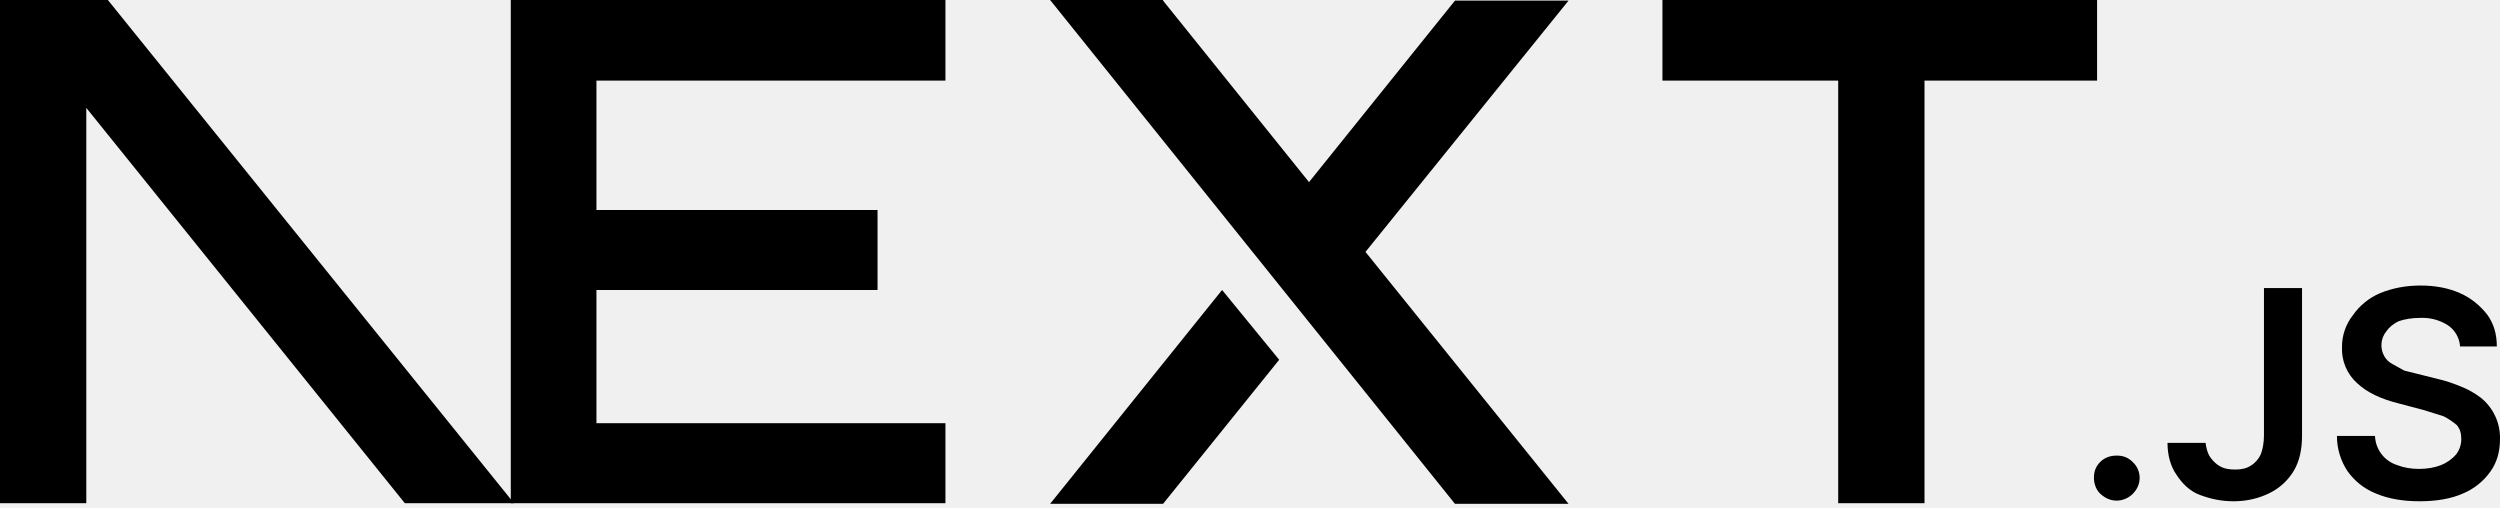
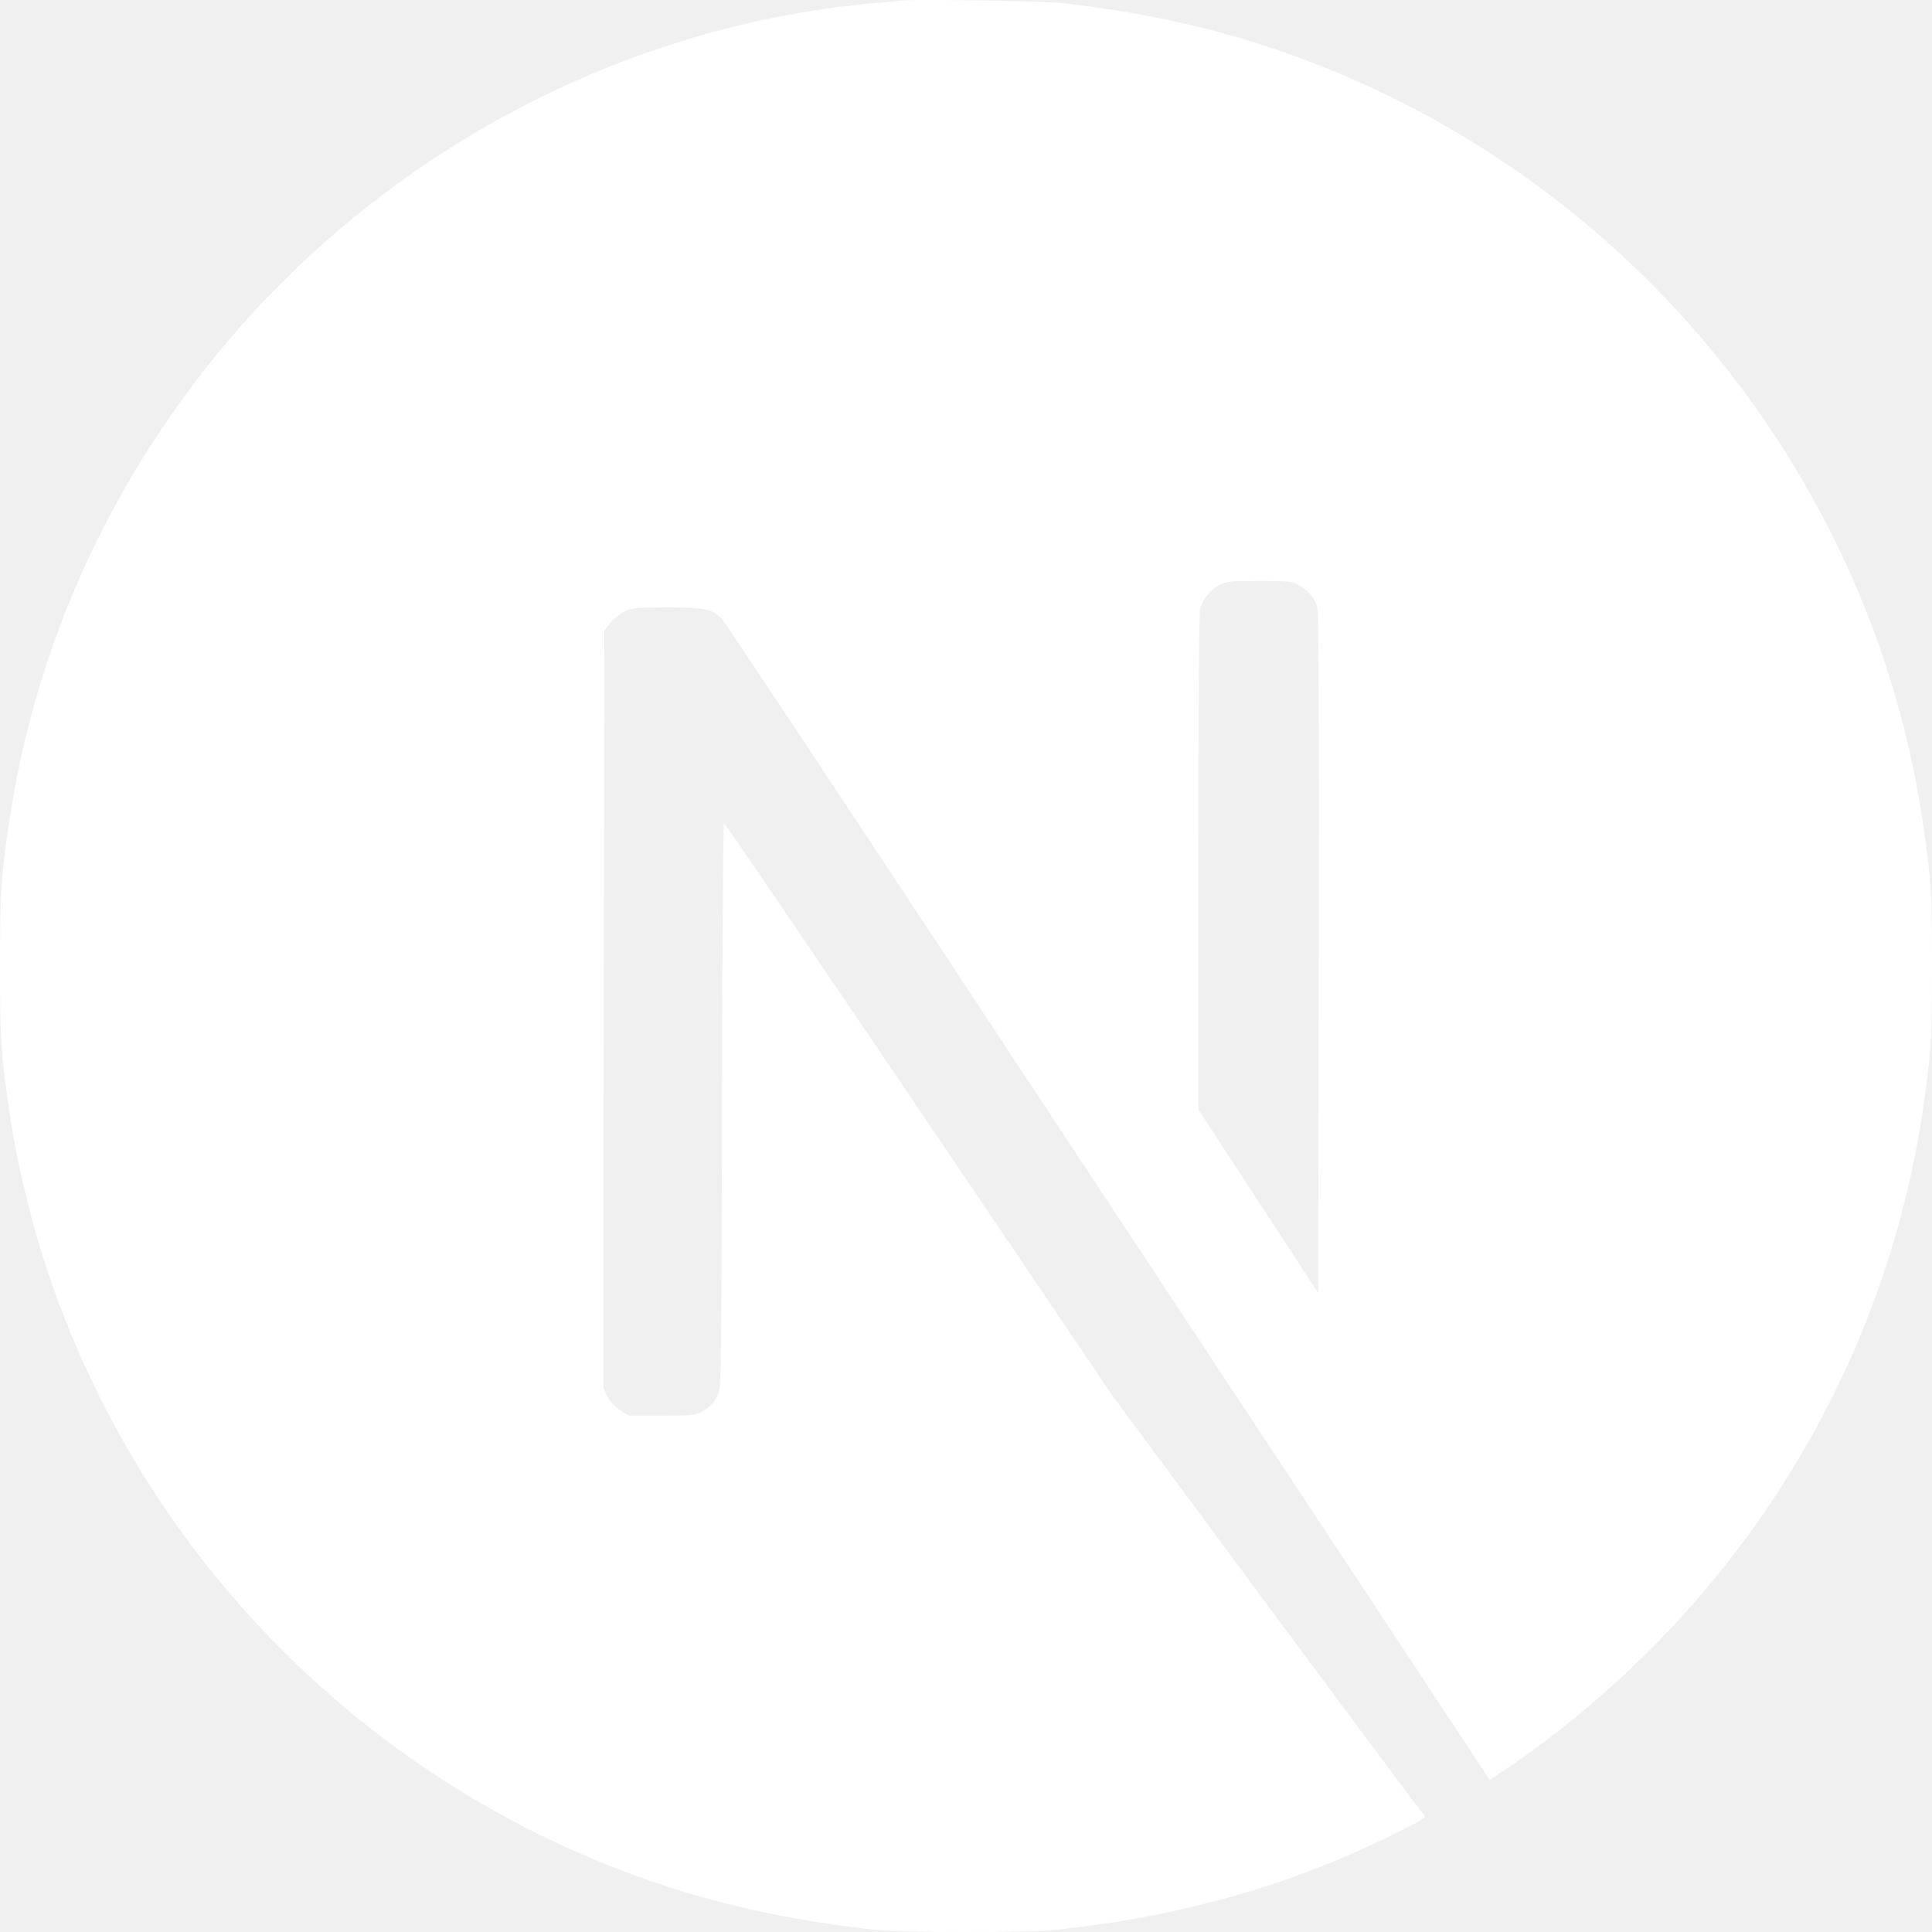
- <svg xmlns="http://www.w3.org/2000/svg" fill="none" viewBox="0 0 394 80">
-   <path fill="#000" d="M262 0h68.5v12.7h-27.2v66.6h-13.6V12.7H262V0ZM149 0v12.7H94v20.4h44.3v12.6H94v21h55v12.6H80.5V0h68.7zm34.3 0h-17.8l63.8 79.4h17.9l-32-39.7 32-39.6h-17.9l-23 28.6-23-28.6zm18.3 56.7-9-11-27.1 33.7h17.8l18.3-22.7z" />
-   <path fill="#000" d="M81 79.3 17 0H0v79.3h13.6V17l50.2 62.3H81Zm252.6-.4c-1 0-1.8-.4-2.5-1s-1.1-1.6-1.1-2.6.3-1.8 1-2.5 1.6-1 2.6-1 1.8.3 2.5 1a3.4 3.4 0 0 1 .6 4.3 3.7 3.7 0 0 1-3 1.8zm23.2-33.5h6v23.3c0 2.1-.4 4-1.3 5.5a9.1 9.1 0 0 1-3.8 3.5c-1.6.8-3.5 1.3-5.7 1.3-2 0-3.7-.4-5.3-1s-2.8-1.8-3.7-3.2c-.9-1.3-1.4-3-1.4-5h6c.1.8.3 1.6.7 2.2s1 1.2 1.6 1.5c.7.4 1.5.5 2.4.5 1 0 1.8-.2 2.4-.6a4 4 0 0 0 1.6-1.8c.3-.8.5-1.8.5-3V45.5zm30.9 9.1a4.4 4.4 0 0 0-2-3.3 7.5 7.5 0 0 0-4.3-1.1c-1.3 0-2.4.2-3.3.5-.9.4-1.6 1-2 1.6a3.5 3.5 0 0 0-.3 4c.3.5.7.9 1.3 1.2l1.8 1 2 .5 3.2.8c1.3.3 2.5.7 3.7 1.2a13 13 0 0 1 3.2 1.8 8.1 8.1 0 0 1 3 6.5c0 2-.5 3.7-1.5 5.1a10 10 0 0 1-4.4 3.5c-1.8.8-4.1 1.2-6.8 1.2-2.6 0-4.9-.4-6.8-1.2-2-.8-3.4-2-4.5-3.5a10 10 0 0 1-1.7-5.6h6a5 5 0 0 0 3.5 4.6c1 .4 2.2.6 3.4.6 1.3 0 2.5-.2 3.5-.6 1-.4 1.8-1 2.4-1.7a4 4 0 0 0 .8-2.4c0-.9-.2-1.6-.7-2.2a11 11 0 0 0-2.1-1.4l-3.2-1-3.8-1c-2.8-.7-5-1.7-6.6-3.2a7.2 7.2 0 0 1-2.4-5.7 8 8 0 0 1 1.7-5 10 10 0 0 1 4.3-3.5c2-.8 4-1.2 6.4-1.2 2.3 0 4.4.4 6.2 1.2 1.8.8 3.2 2 4.3 3.4 1 1.4 1.5 3 1.5 5h-5.8z" />
+ <svg xmlns="http://www.w3.org/2000/svg" width="800px" height="800px" viewBox="0 0 256 256" version="1.1" preserveAspectRatio="xMidYMid">
+   <g>
+     <path d="M119.617,0.069 C119.066,0.119 117.315,0.294 115.738,0.419 C79.378,3.697 45.319,23.313 23.748,53.463 C11.736,70.227 4.054,89.243 1.151,109.385 C0.125,116.415 0,118.492 0,128.025 C0,137.558 0.125,139.635 1.151,146.666 C8.108,194.73 42.316,235.114 88.712,250.076 C97.02,252.754 105.778,254.58 115.738,255.681 C119.617,256.106 136.383,256.106 140.262,255.681 C157.454,253.779 172.018,249.526 186.382,242.195 C188.584,241.069 189.01,240.769 188.709,240.518 C188.509,240.368 179.125,227.783 167.864,212.57 L147.394,184.922 L121.744,146.966 C107.63,126.098 96.019,109.034 95.919,109.034 C95.819,109.009 95.718,125.873 95.668,146.465 C95.593,182.52 95.568,183.971 95.118,184.822 C94.467,186.048 93.967,186.549 92.916,187.099 C92.115,187.499 91.414,187.574 87.636,187.574 L83.306,187.574 L82.155,186.849 C81.404,186.373 80.854,185.748 80.479,185.022 L79.953,183.896 L80.003,133.73 L80.078,83.538 L80.854,82.562 C81.254,82.037 82.105,81.361 82.706,81.036 C83.732,80.536 84.132,80.486 88.461,80.486 C93.566,80.486 94.417,80.686 95.743,82.137 C96.119,82.537 110.007,103.455 126.624,128.651 C143.24,153.846 165.962,188.25 177.123,205.139 L197.393,235.84 L198.419,235.164 C207.503,229.259 217.112,220.852 224.719,212.095 C240.91,193.504 251.345,170.836 254.849,146.666 C255.875,139.635 256,137.558 256,128.025 C256,118.492 255.875,116.415 254.849,109.385 C247.892,61.32 213.684,20.936 167.288,5.974 C159.105,3.322 150.397,1.495 140.637,0.394 C138.235,0.144 121.694,-0.131 119.617,0.069 L119.617,0.069 Z M172.018,77.483 C173.219,78.084 174.195,79.235 174.545,80.436 C174.746,81.086 174.796,94.998 174.746,126.349 L174.671,171.336 L166.738,159.176 L158.78,147.016 L158.78,114.314 C158.78,93.171 158.88,81.286 159.03,80.711 C159.431,79.31 160.307,78.209 161.508,77.558 C162.534,77.033 162.909,76.983 166.838,76.983 C170.542,76.983 171.192,77.033 172.018,77.483 Z" fill="#ffffff">
+ 
+ </path>
+   </g>
</svg>
